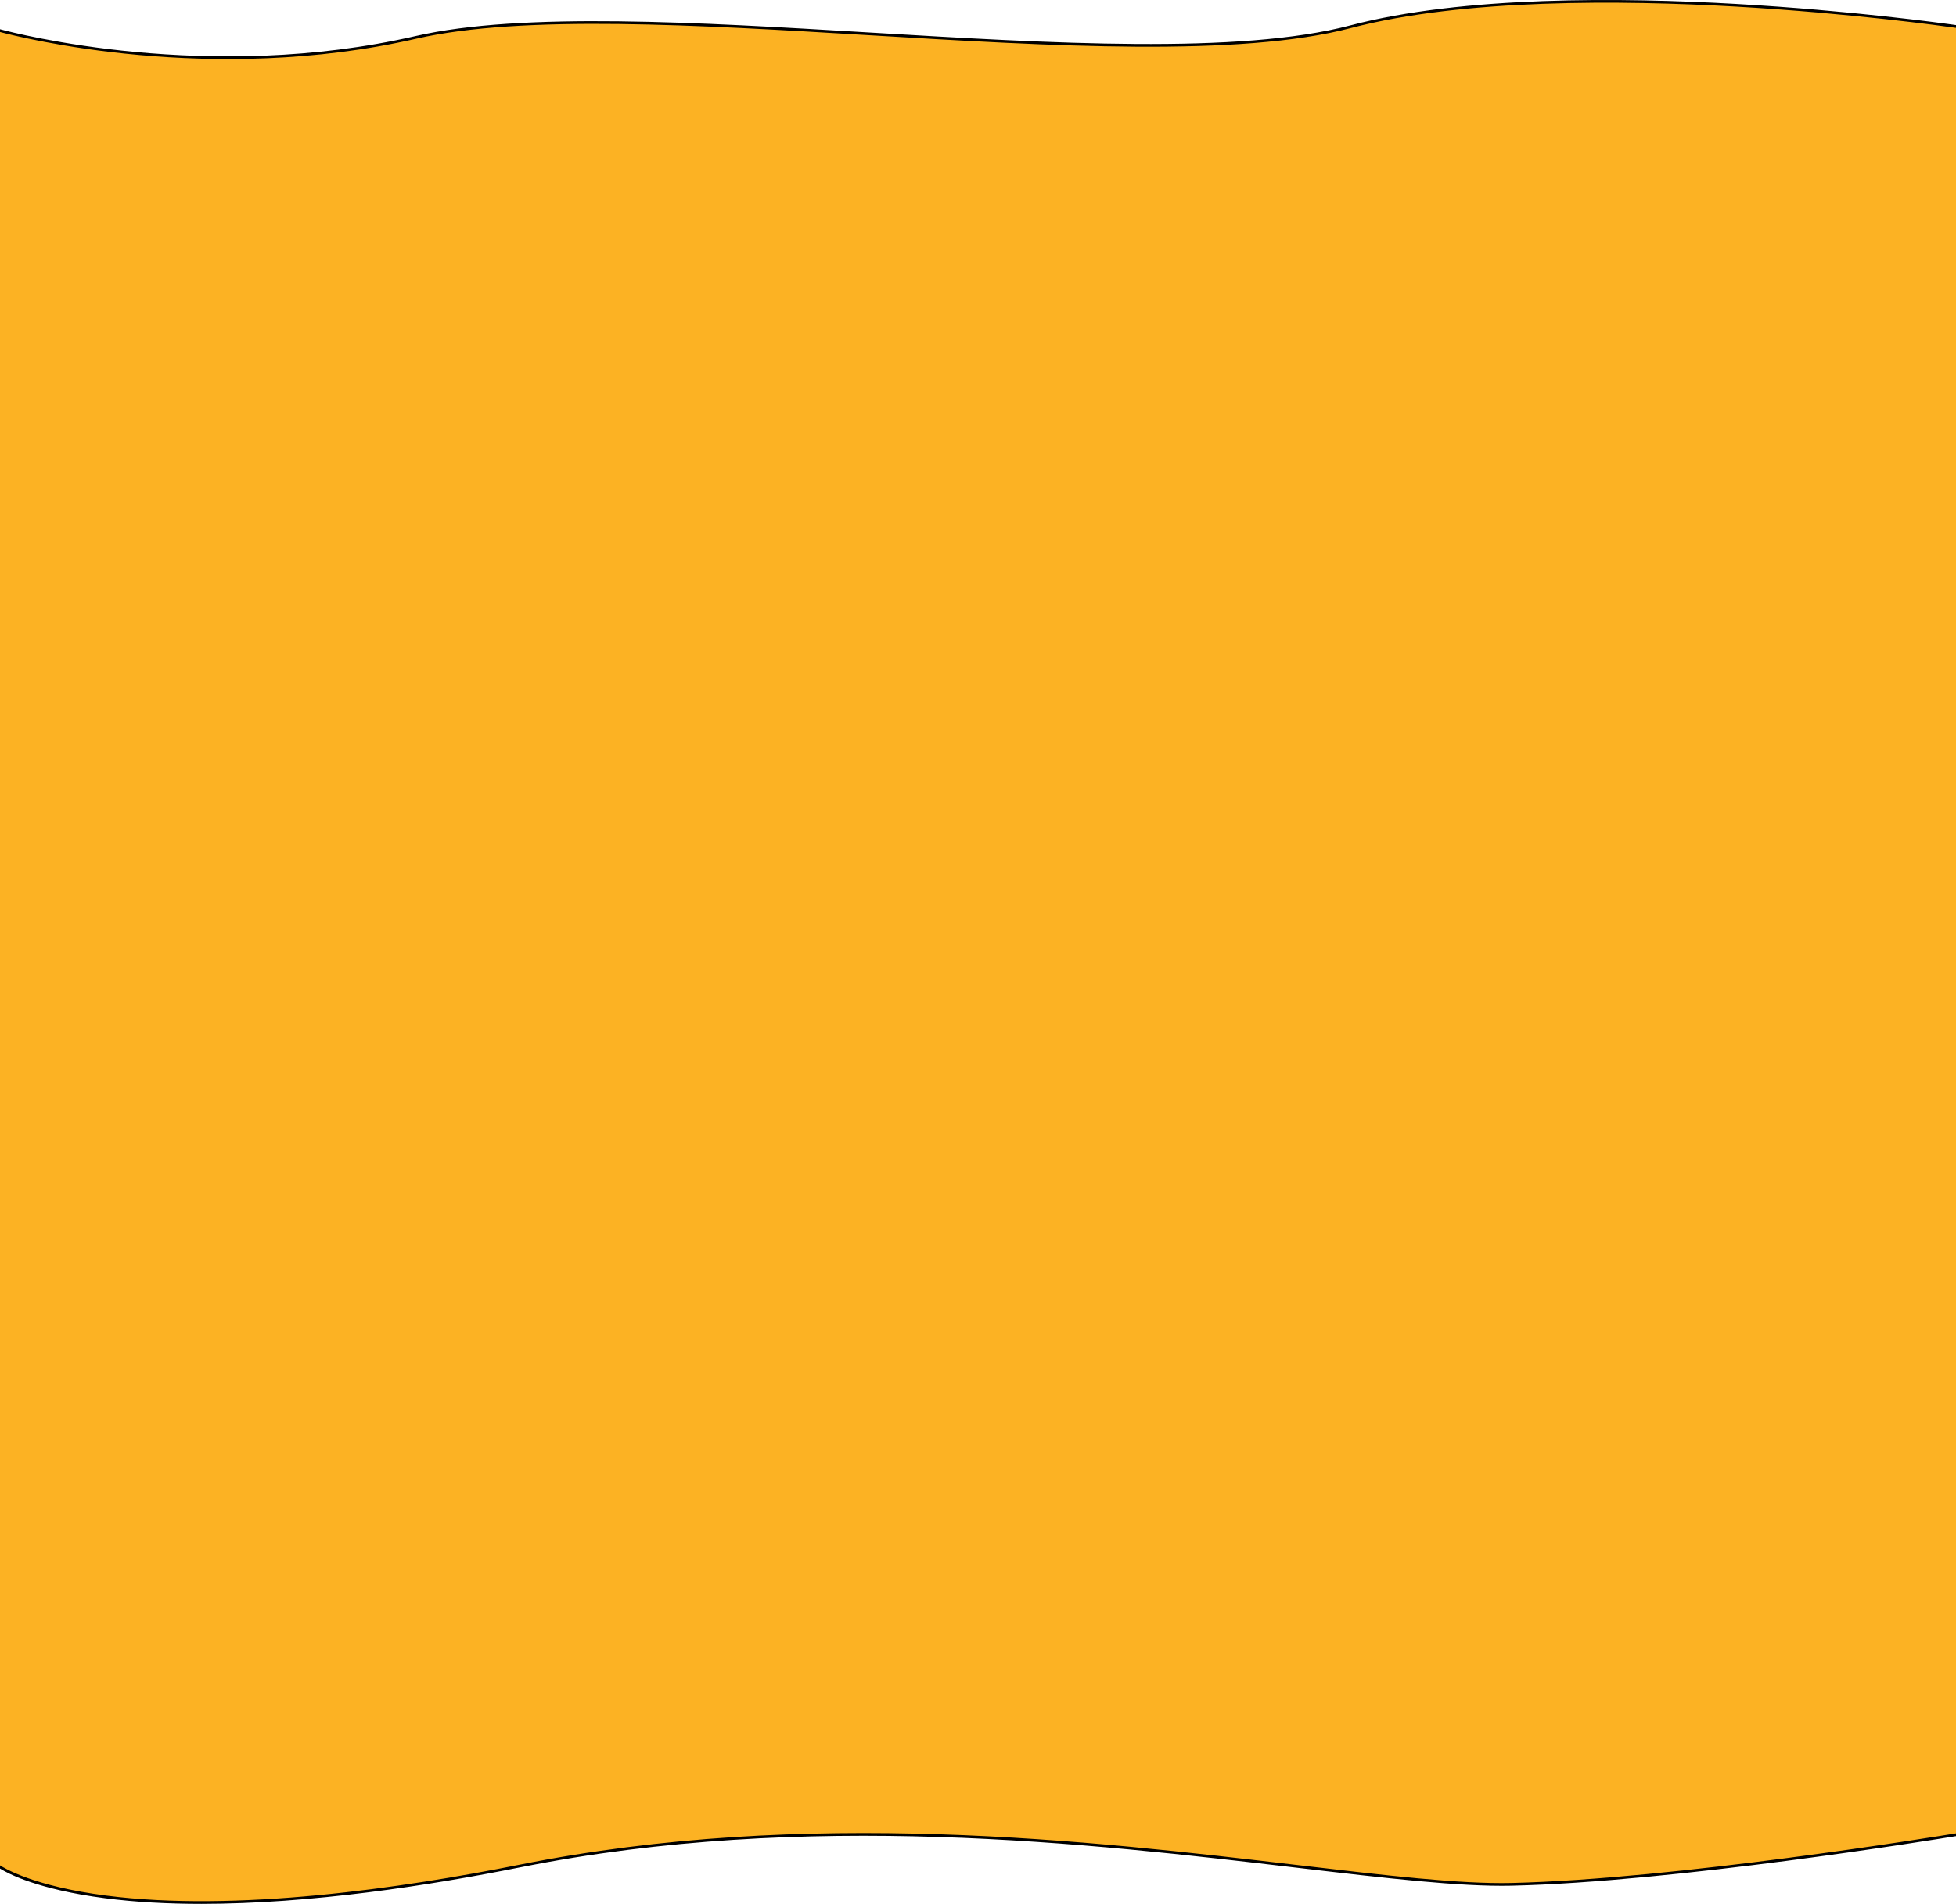
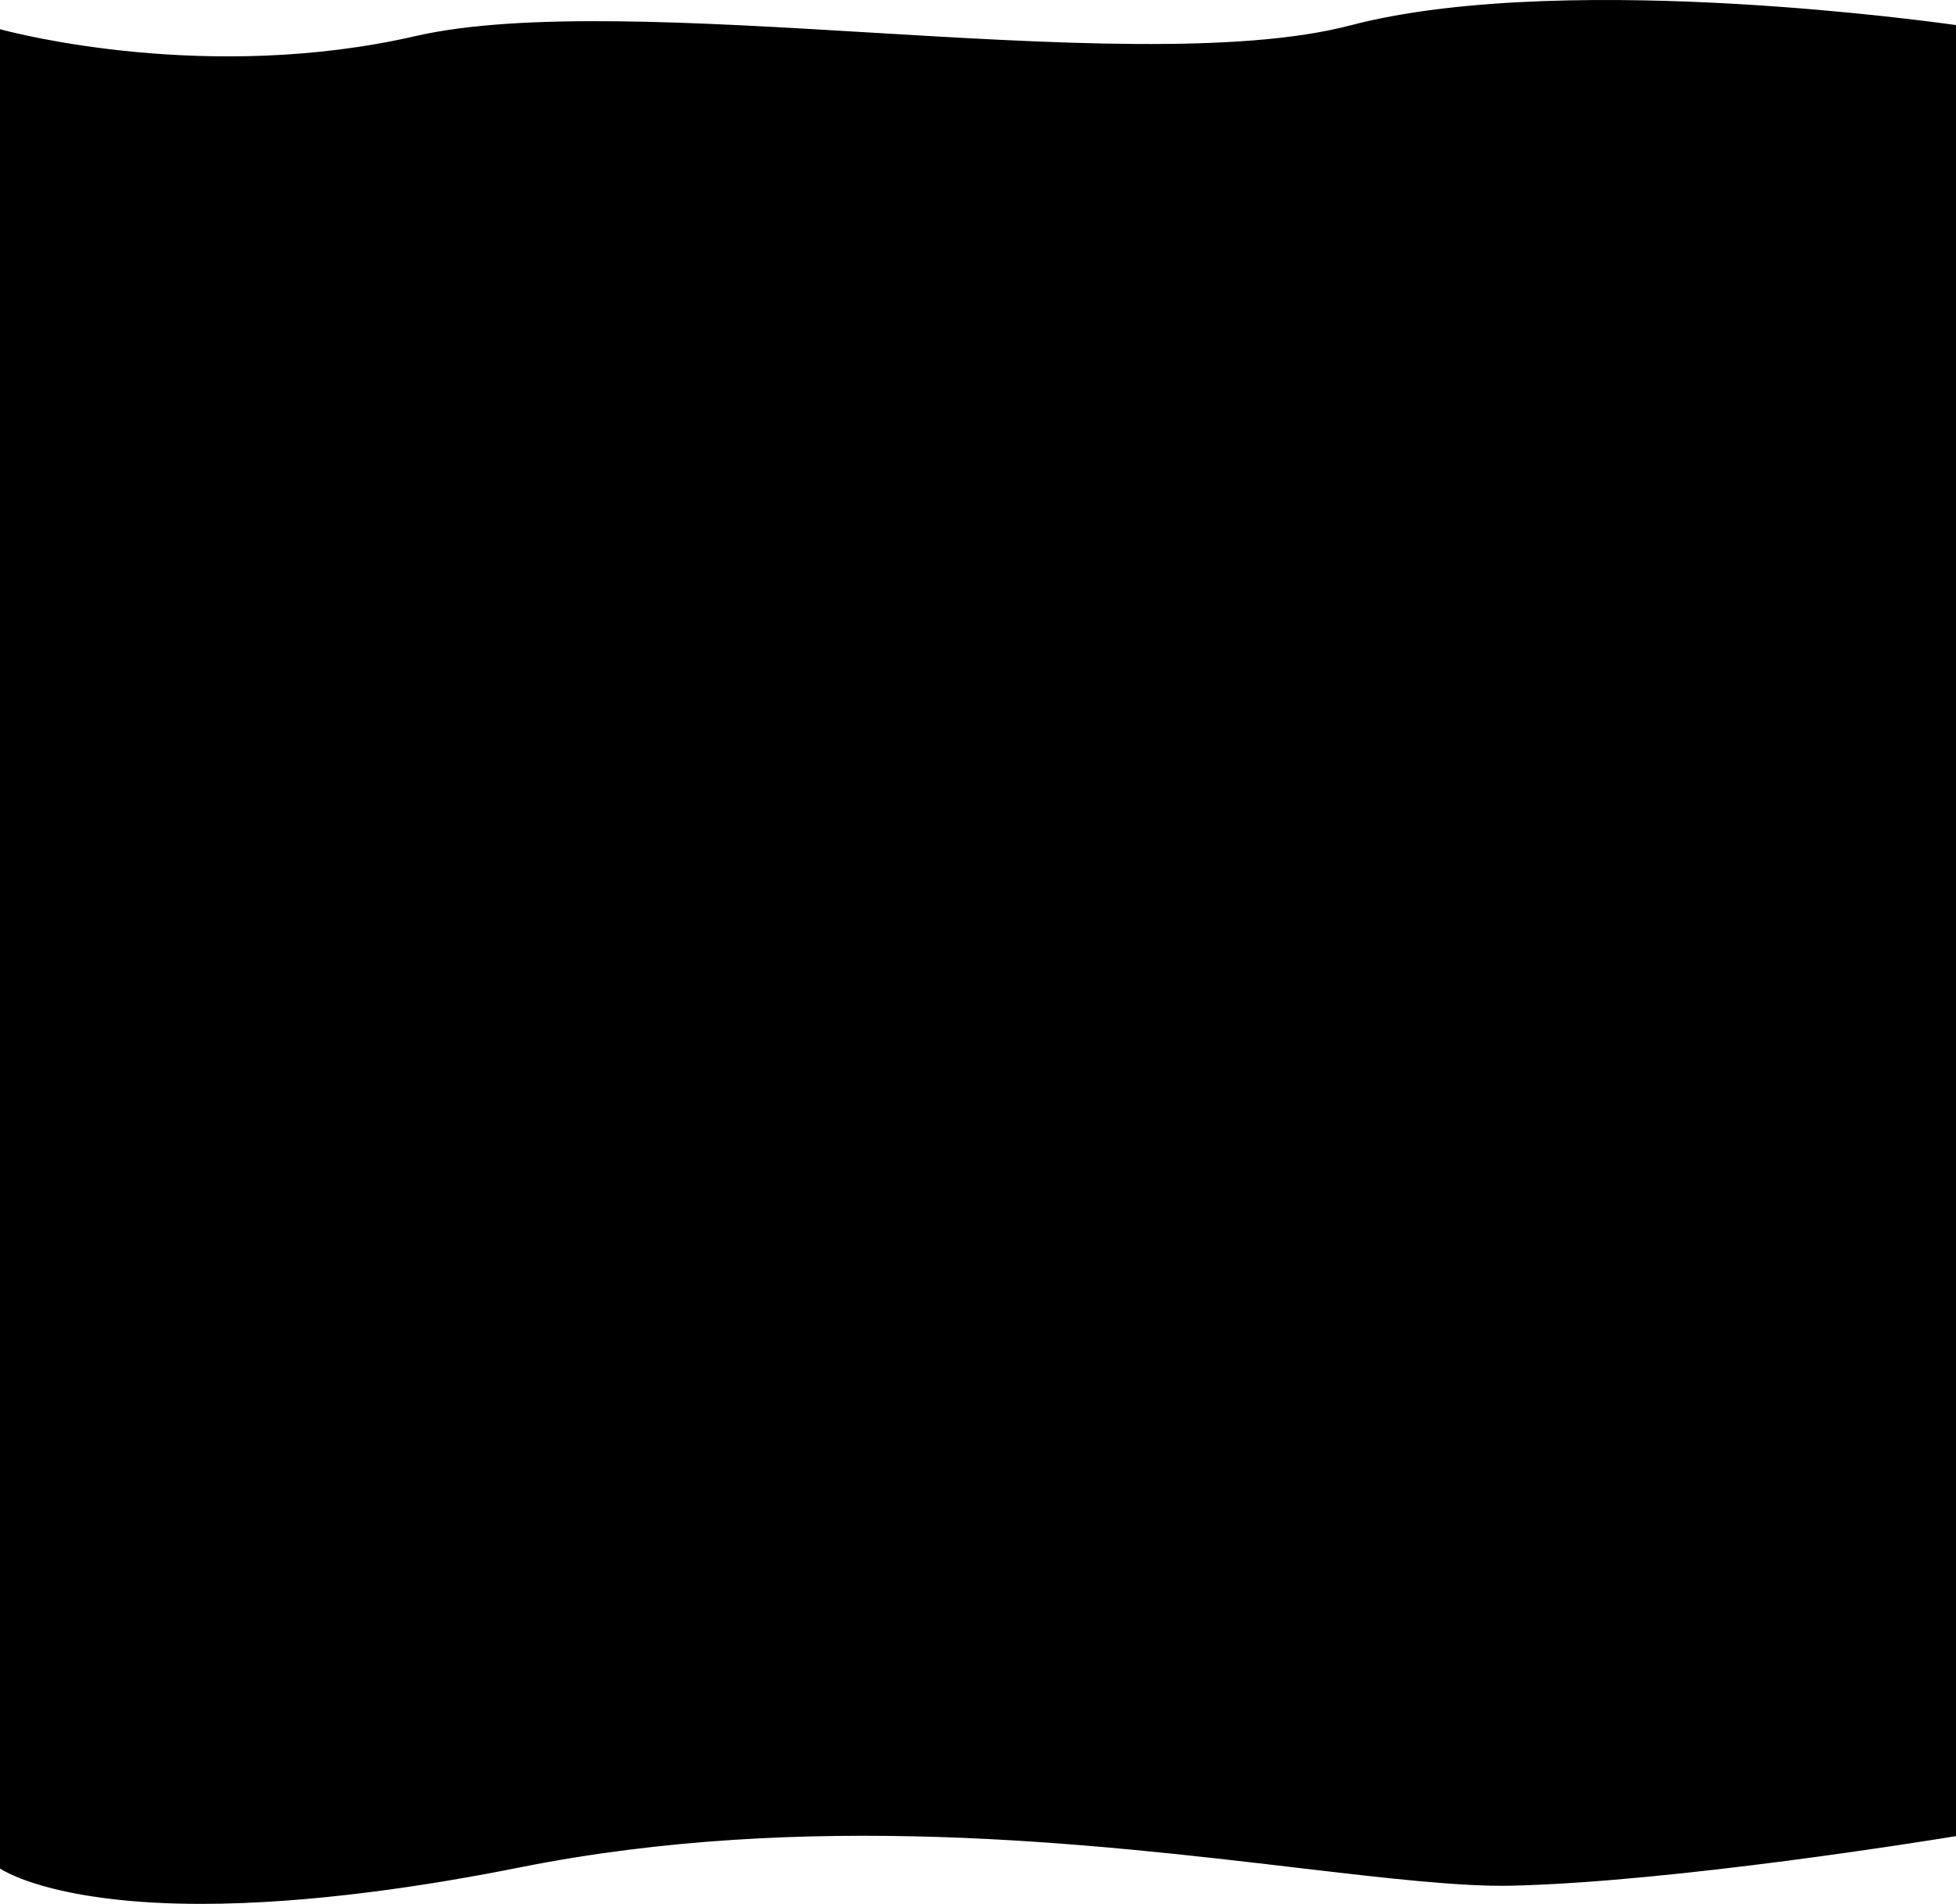
<svg xmlns="http://www.w3.org/2000/svg" id="Layer_1" data-name="Layer 1" viewBox="0 0 359.56 349.9">
  <defs>
    <style>
      .cls-1 {
        fill: #000;
      }

      .cls-1, .cls-2 {
        stroke-width: 0px;
      }

      .cls-2 {
-         fill: #fcb223;
+         fill: #000;
      }
    </style>
  </defs>
  <path class="cls-2" d="M359.56,4.86v332.33c-3.86.64-51.54,8.42-81.73,9.12-31.48.72-106.9-18.44-182.33-3.36-70.71,14.15-92.99,1.77-95.5.17V5.63c3.28.89,38.4,9.98,76.48,1.24,40.01-9.18,131.83,8.52,171.84-1.97,38.62-10.13,106.6-.7,111.24-.04Z" />
  <path class="cls-1" d="M238.73,342.79c-38.19-4.49-90.49-10.64-143.27-.08-21.46,4.29-52.06,8.76-76,5.66-13.24-1.71-18.67-5.03-19.46-5.55v.59c1.44.91,6.95,3.85,19.31,5.45,5.6.73,11.57,1.04,17.7,1.04,20.14,0,42.04-3.4,58.54-6.7,52.71-10.54,104.97-4.4,143.12.09,15.93,1.87,29.69,3.48,39.17,3.27,29.91-.69,77.55-8.43,81.72-9.11v-.51c-3.58.59-51.65,8.42-81.73,9.12-9.46.22-23.19-1.4-39.1-3.27ZM319.08.72c-20.89-1.2-50.13-1.49-70.83,3.94-20.5,5.38-55.06,3.31-88.49,1.31-31.38-1.88-63.83-3.82-83.33.65C38.36,15.37,2.82,6.13,0,5.37v.51c3.71.99,38.89,9.87,76.54,1.23,19.43-4.46,51.85-2.52,83.19-.64,33.47,2,68.07,4.07,88.65-1.33C269.02-.27,298.2.02,319.05,1.21c21.27,1.22,38.42,3.61,40.51,3.91v-.51c-2.39-.34-19.42-2.69-40.48-3.89Z" />
</svg>
